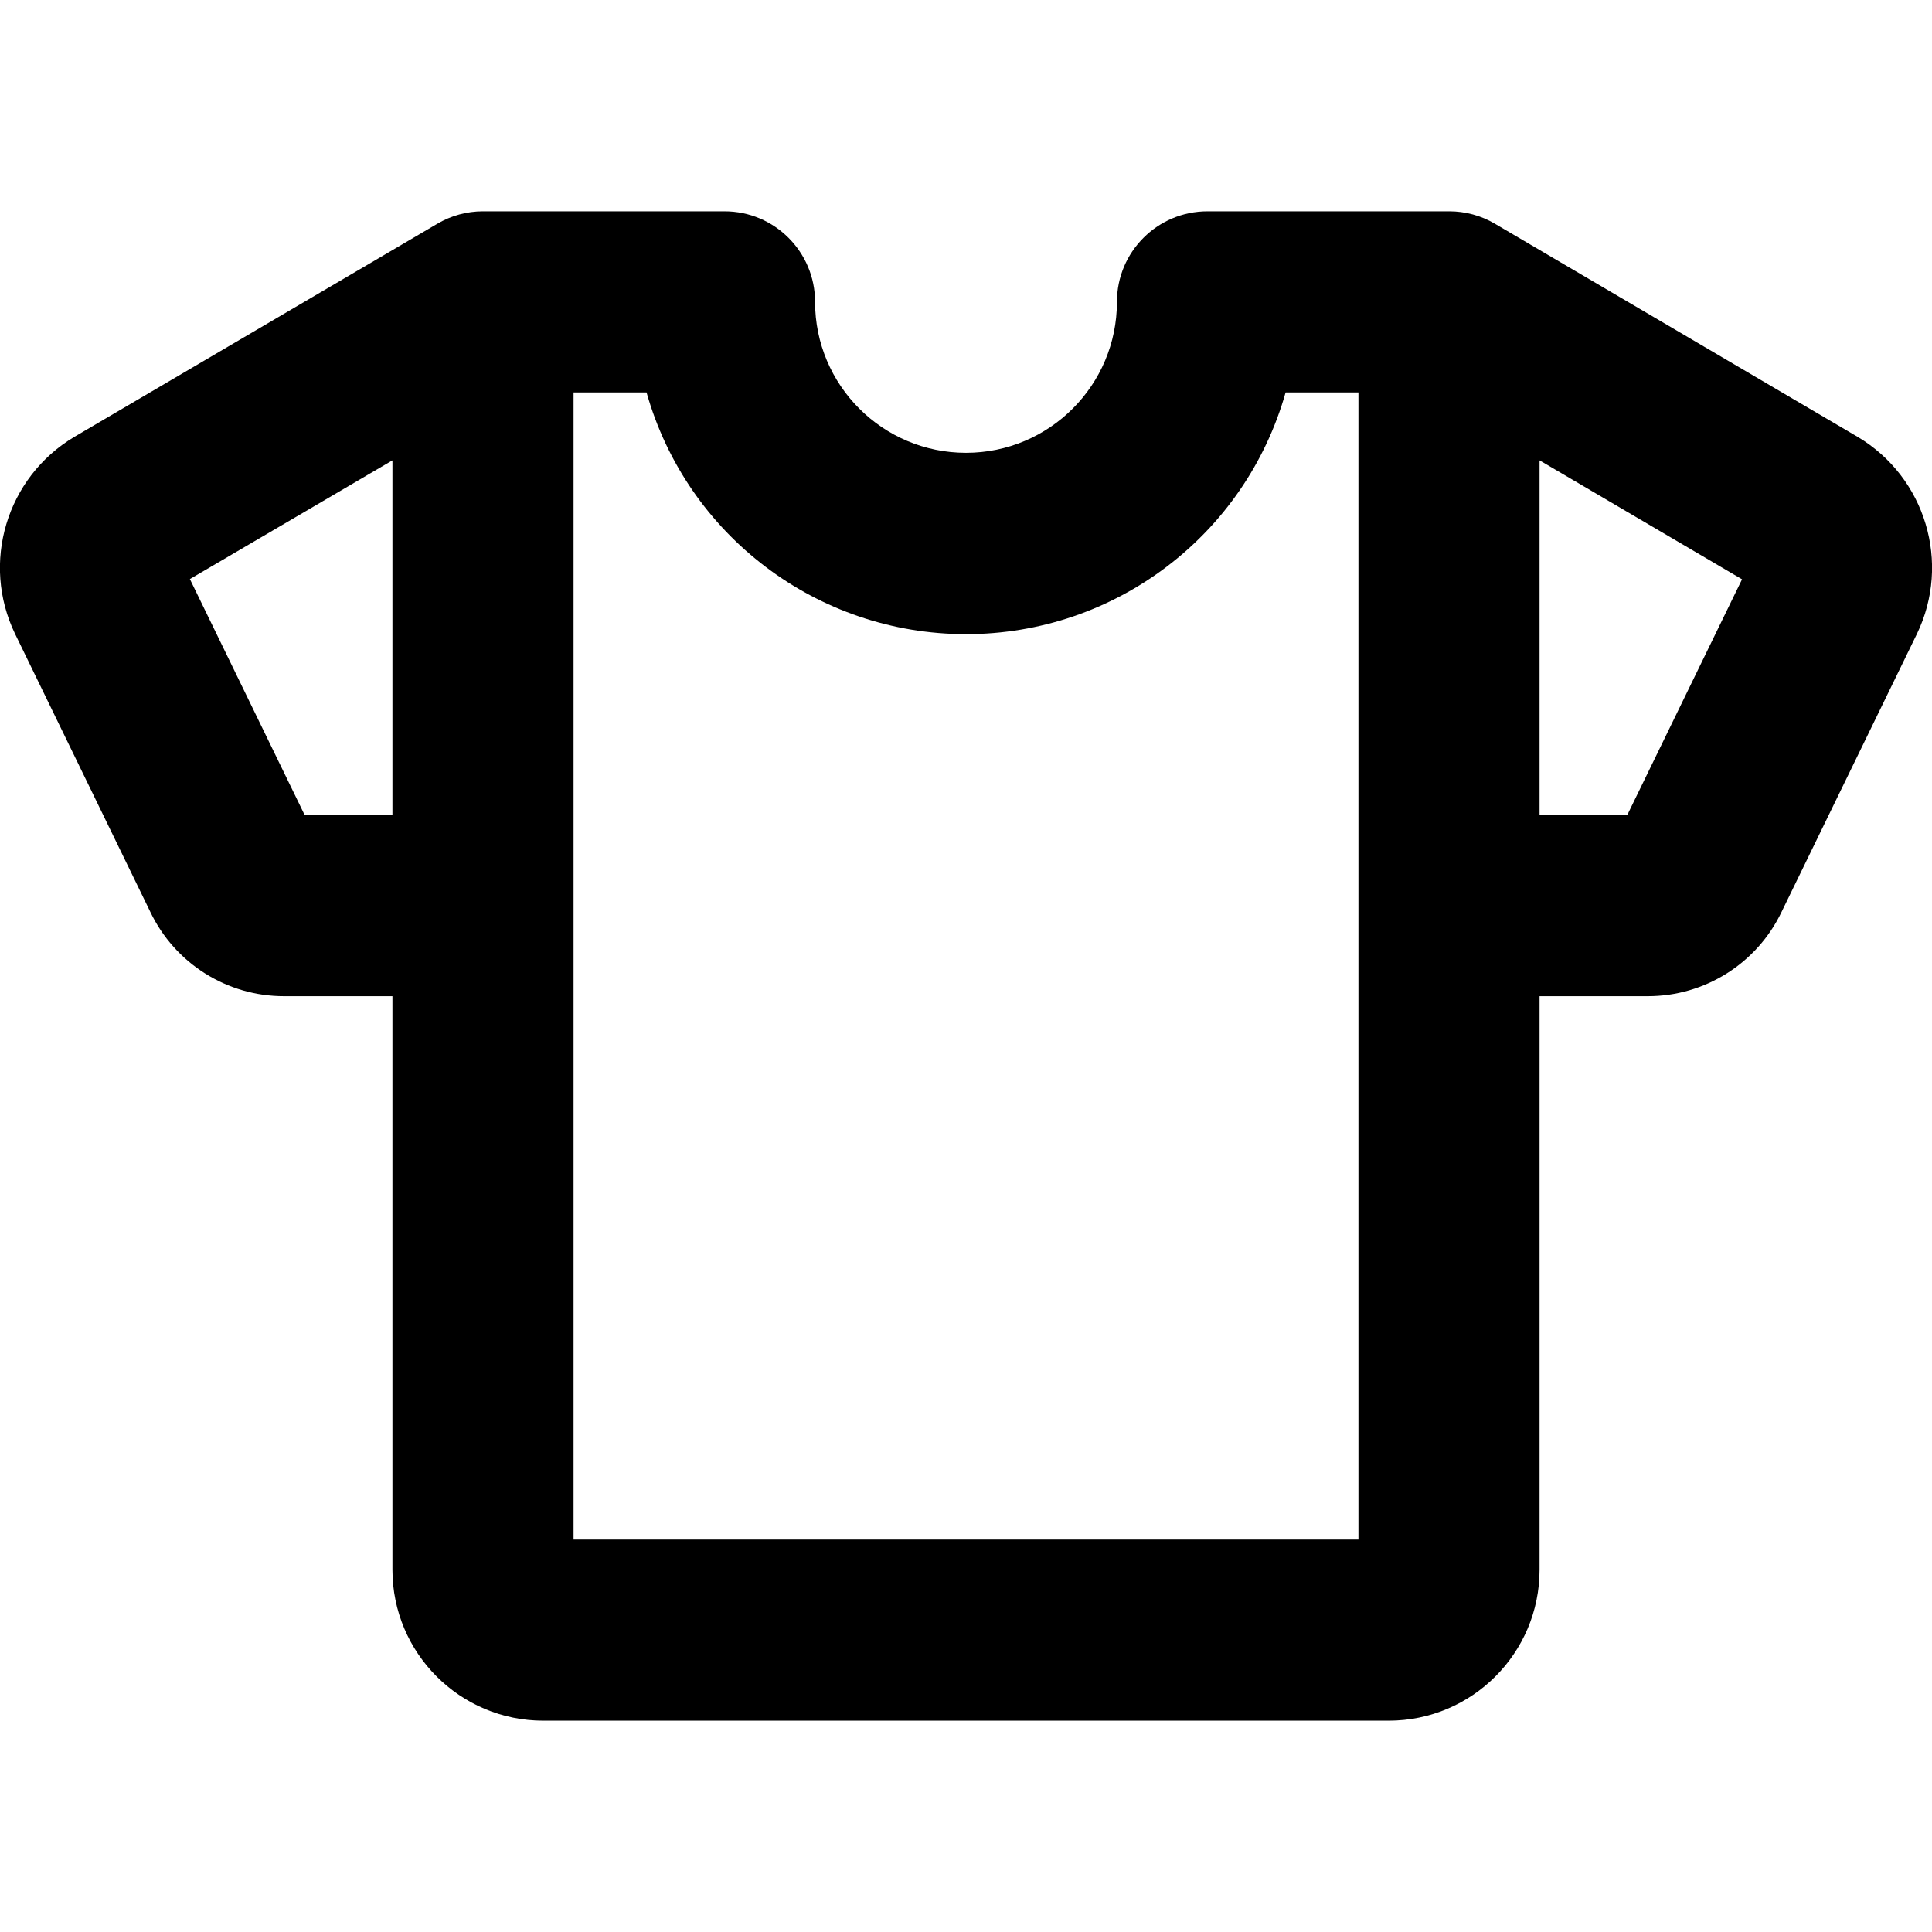
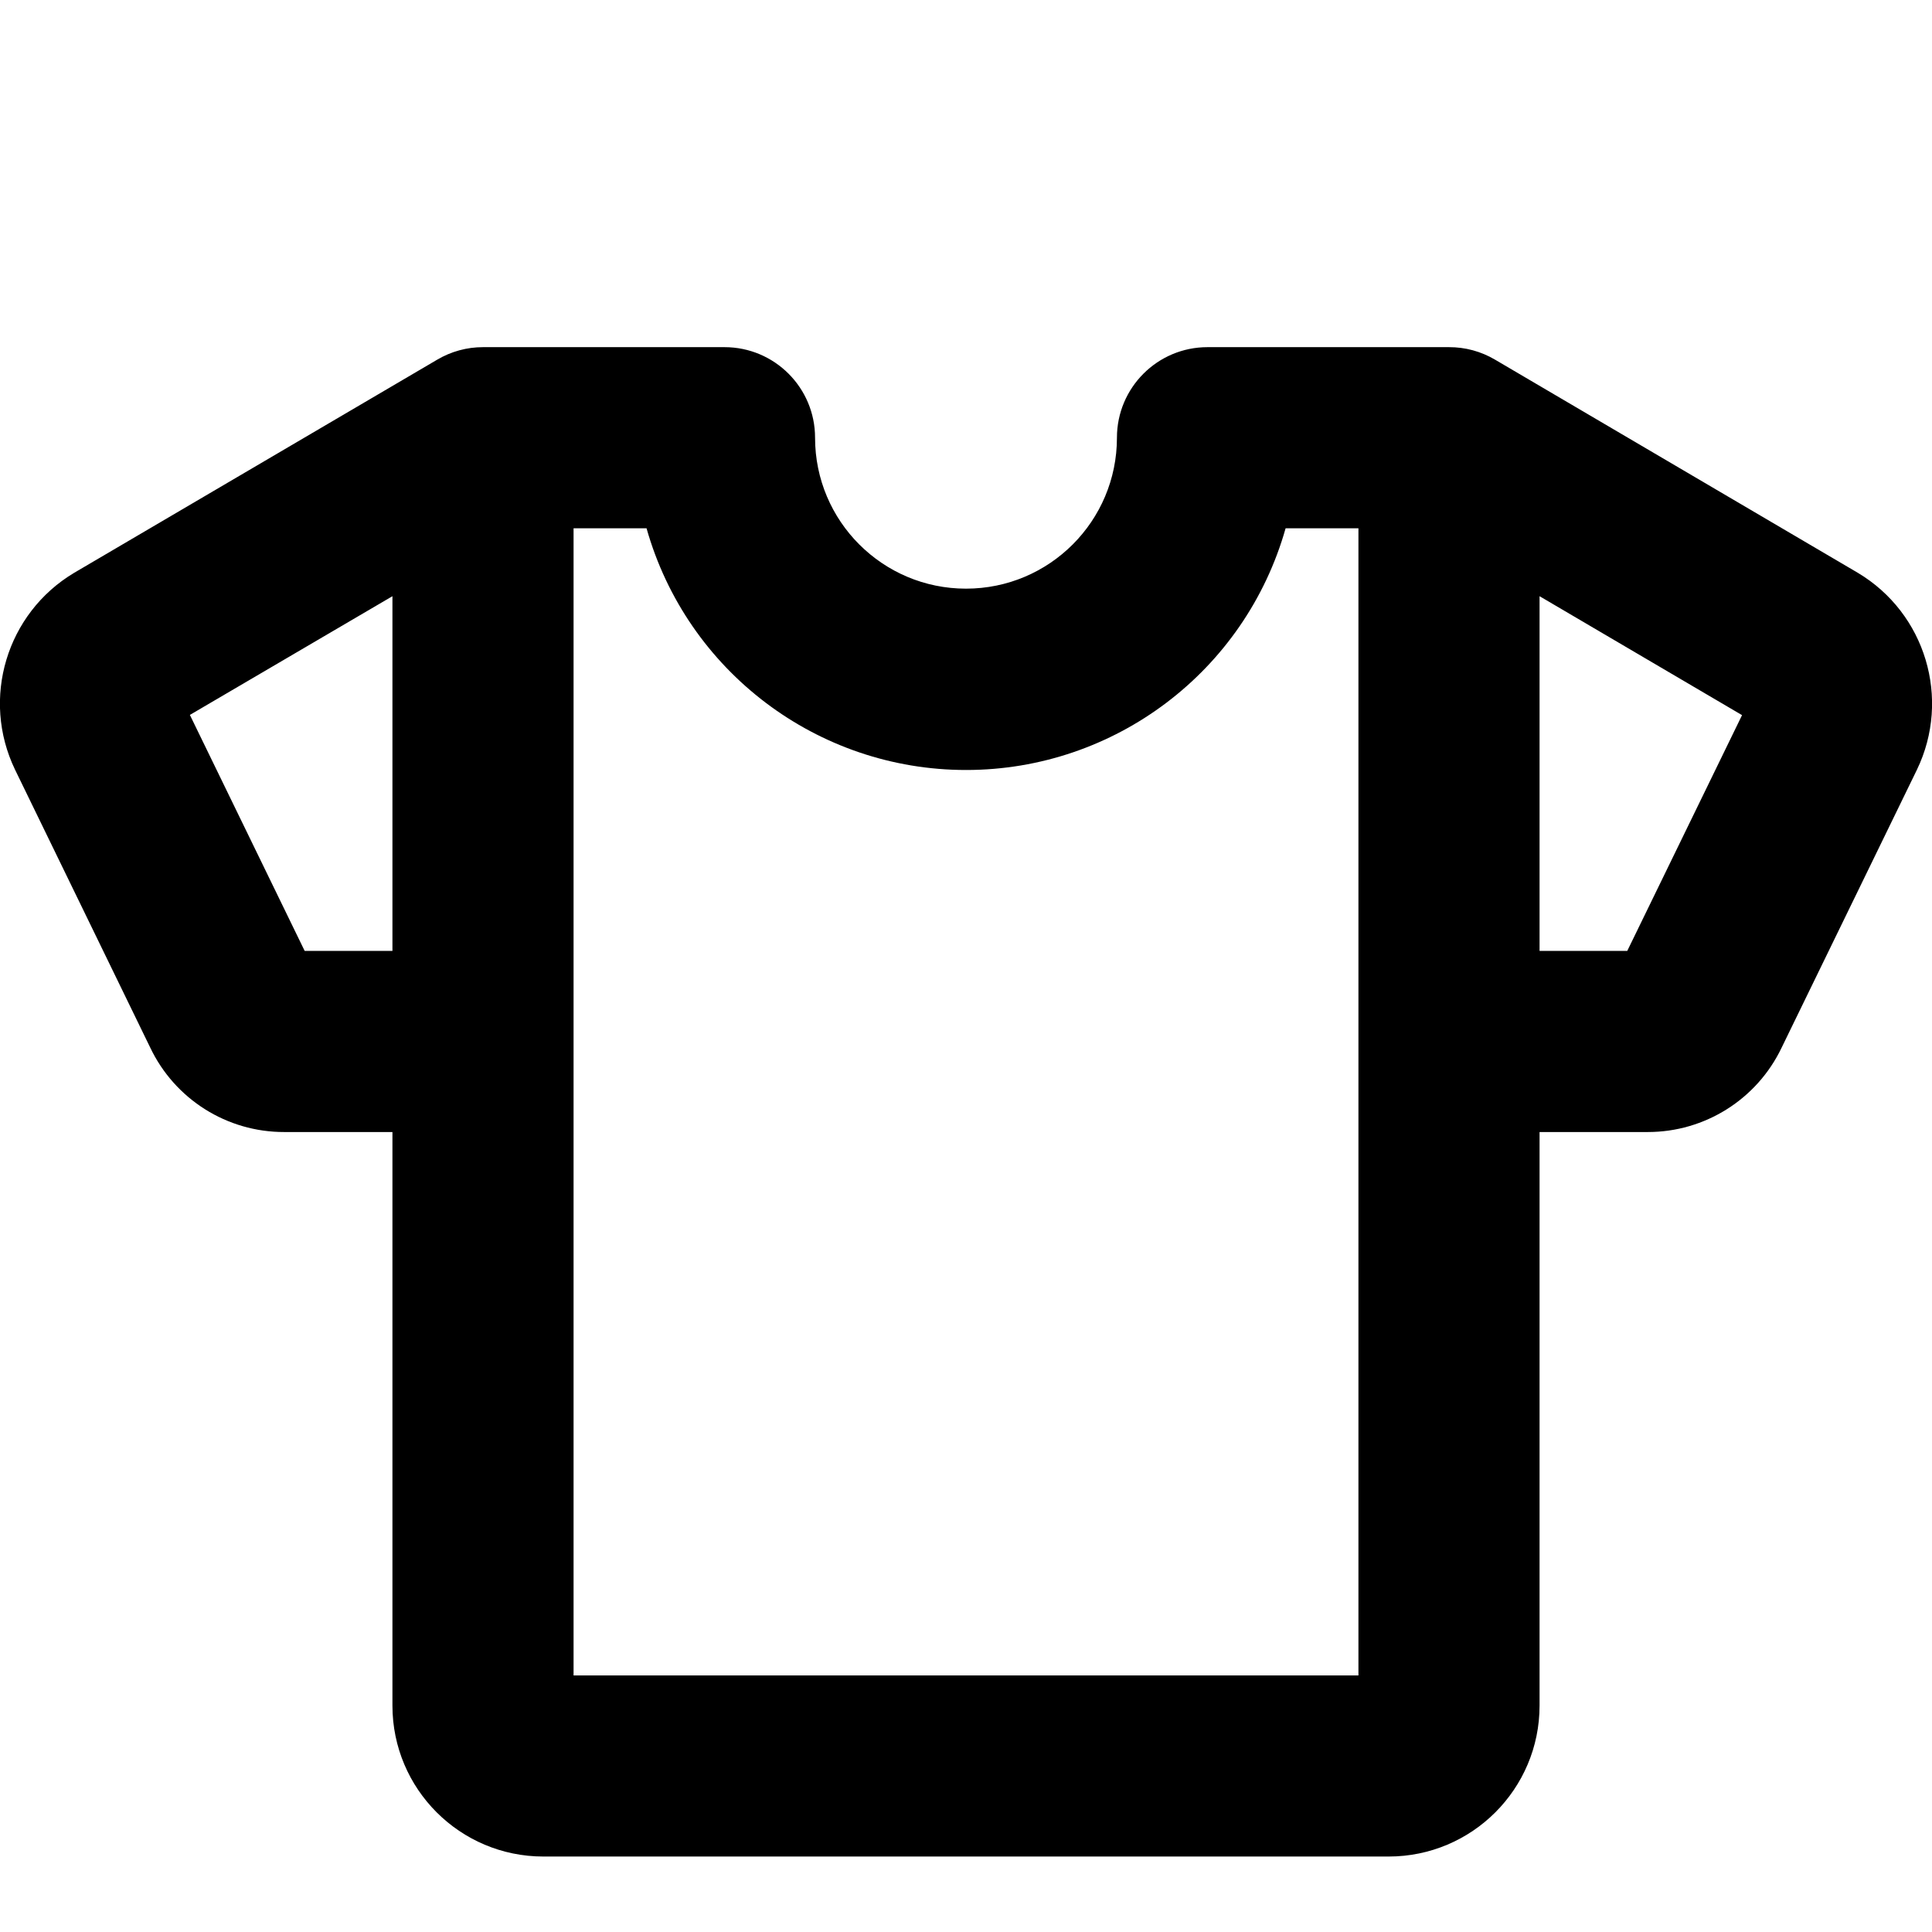
- <svg xmlns="http://www.w3.org/2000/svg" viewBox="0 0 256 256" fill="currentColor">
+ <svg xmlns="http://www.w3.org/2000/svg" viewBox="0 -18 256 256" fill="currentColor">
  <path d="M246.17,57.9,198.09,29.65h0A11.9,11.9,0,0,0,192,28H160a12,12,0,0,0-12,12,20,20,0,0,1-40,0A12,12,0,0,0,96,28H64a11.9,11.9,0,0,0-6.07,1.66h0L9.83,57.9A20.18,20.18,0,0,0,2,84l17.9,36.8A19.62,19.62,0,0,0,37.67,132H52v76a20,20,0,0,0,20,20H184a20,20,0,0,0,20-20V132h14.32a19.64,19.64,0,0,0,17.75-11.17L254,84A20.18,20.18,0,0,0,246.17,57.9ZM40.37,108,25.16,76.73,52,61v47ZM180,204H76V52h9.67a44,44,0,0,0,84.68,0H180Zm35.62-96H204V61l26.83,15.76Z" />
</svg>
